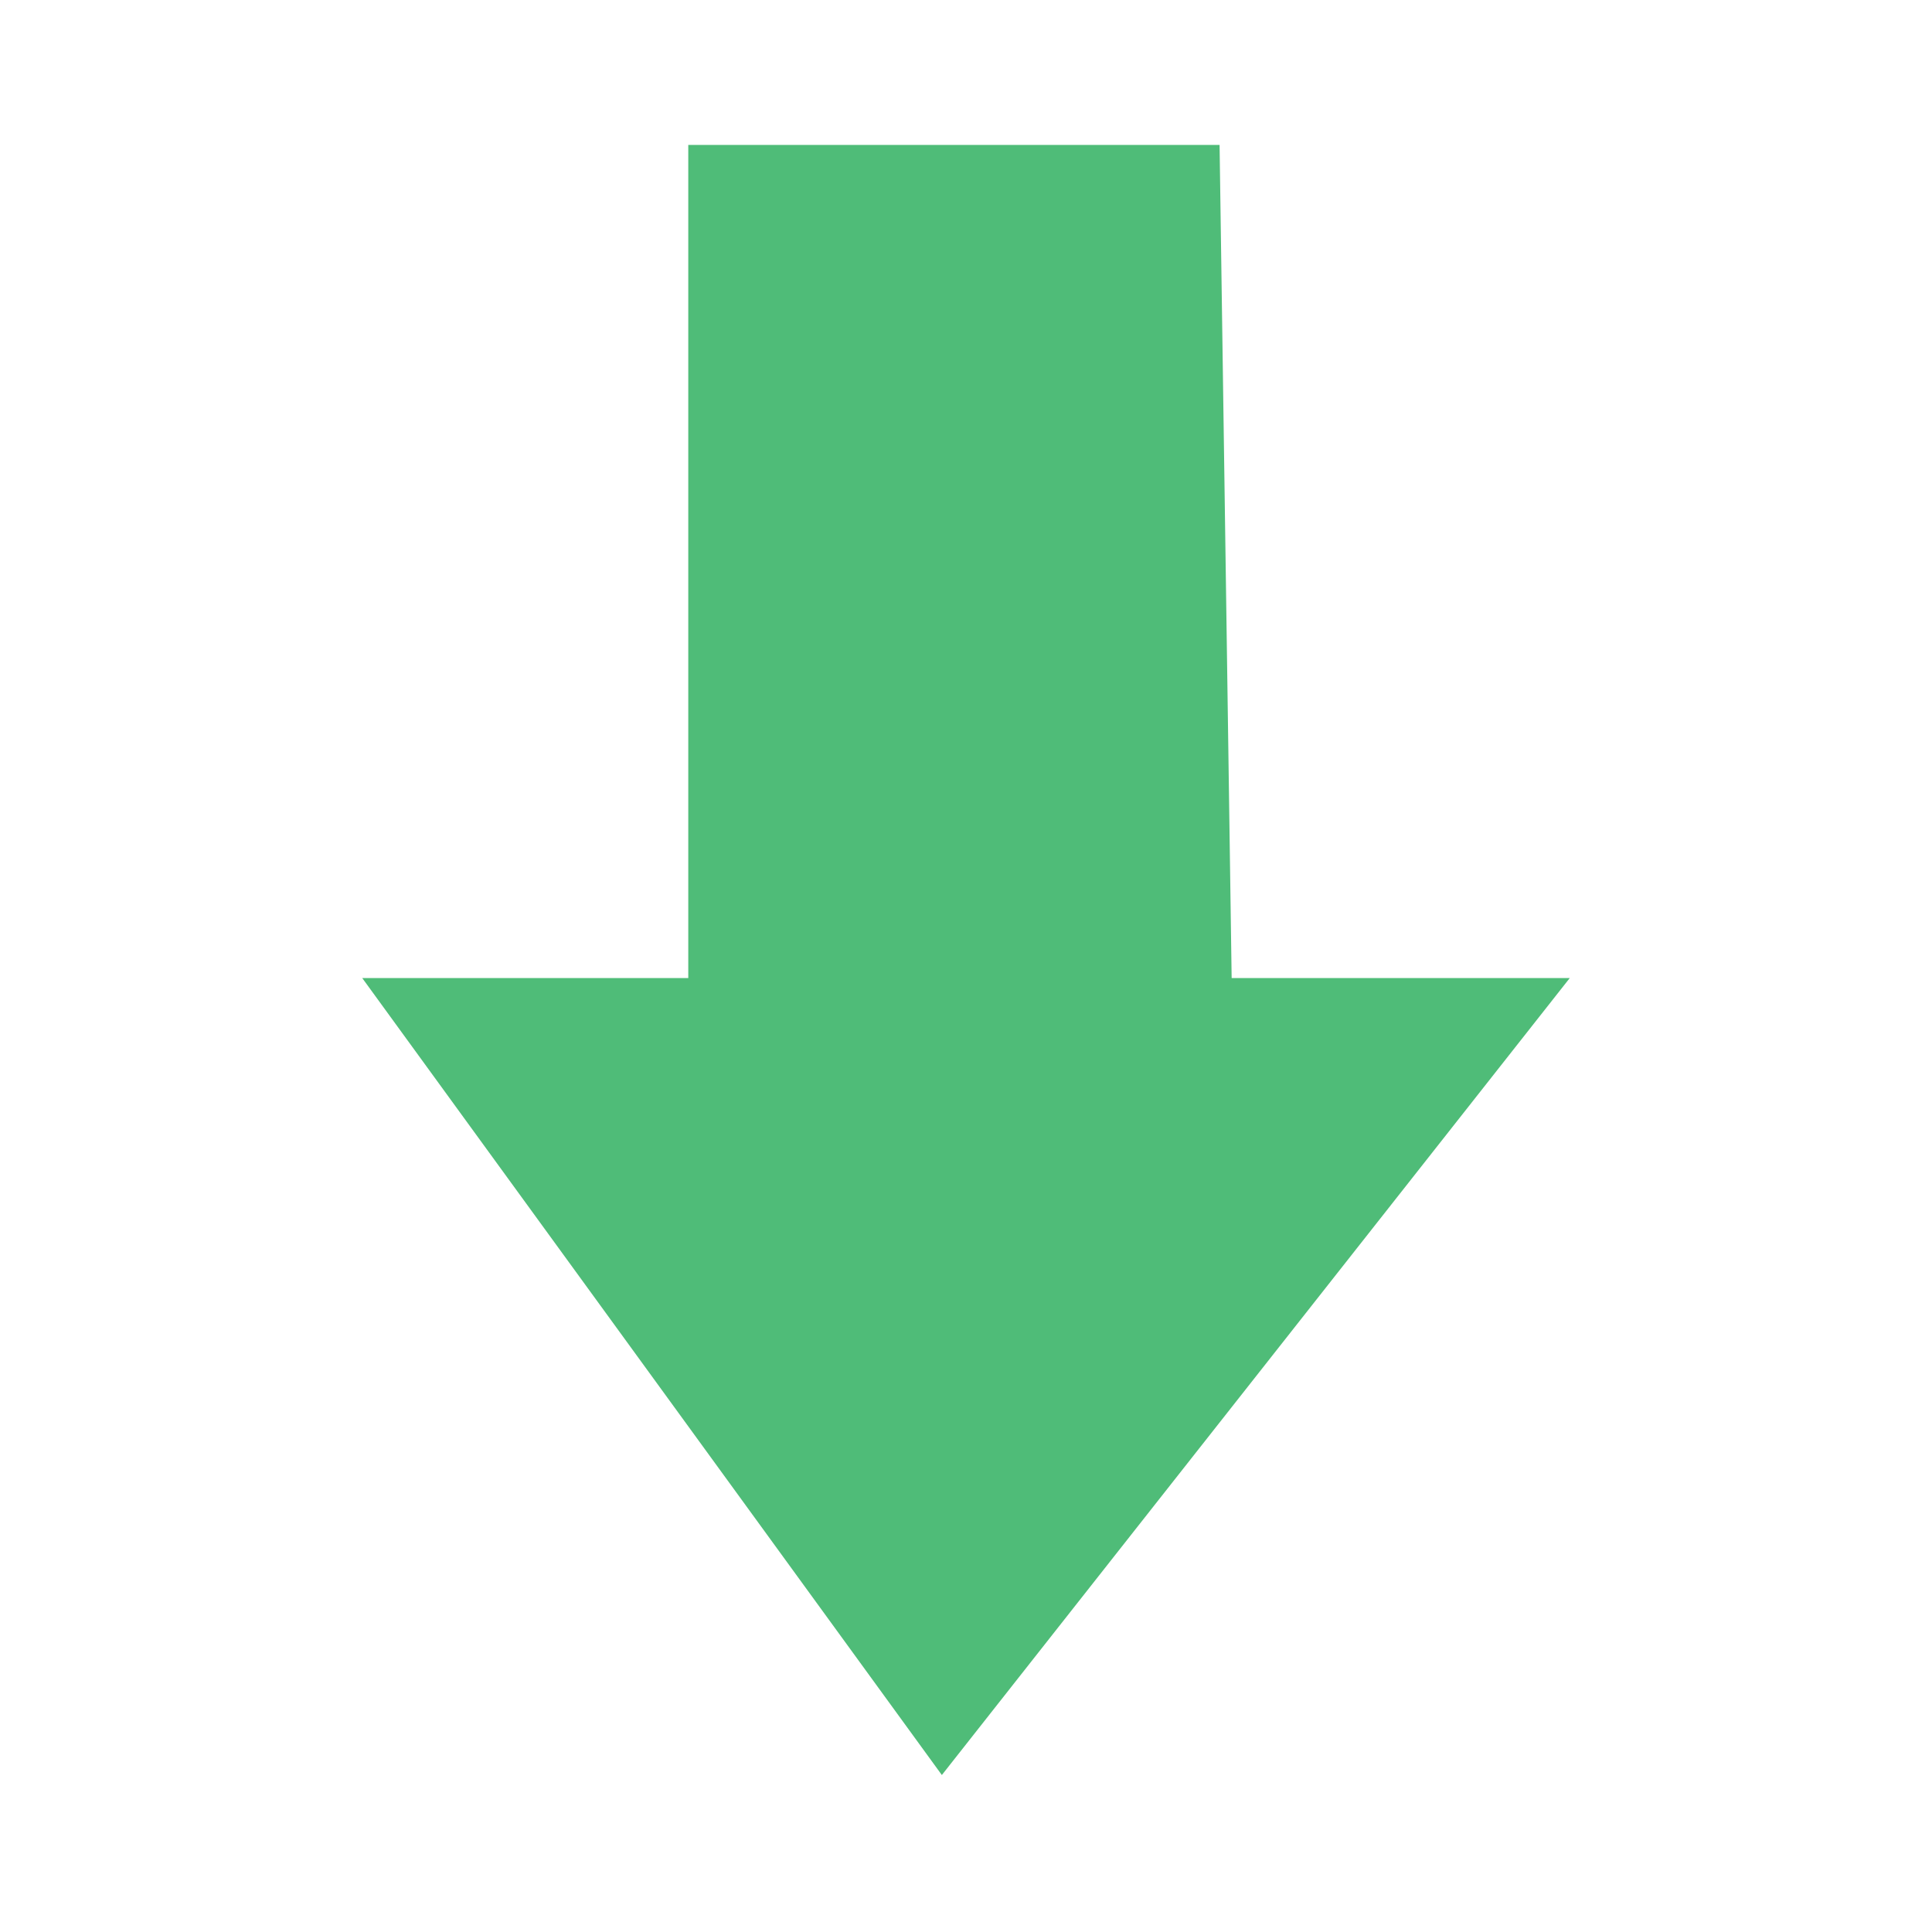
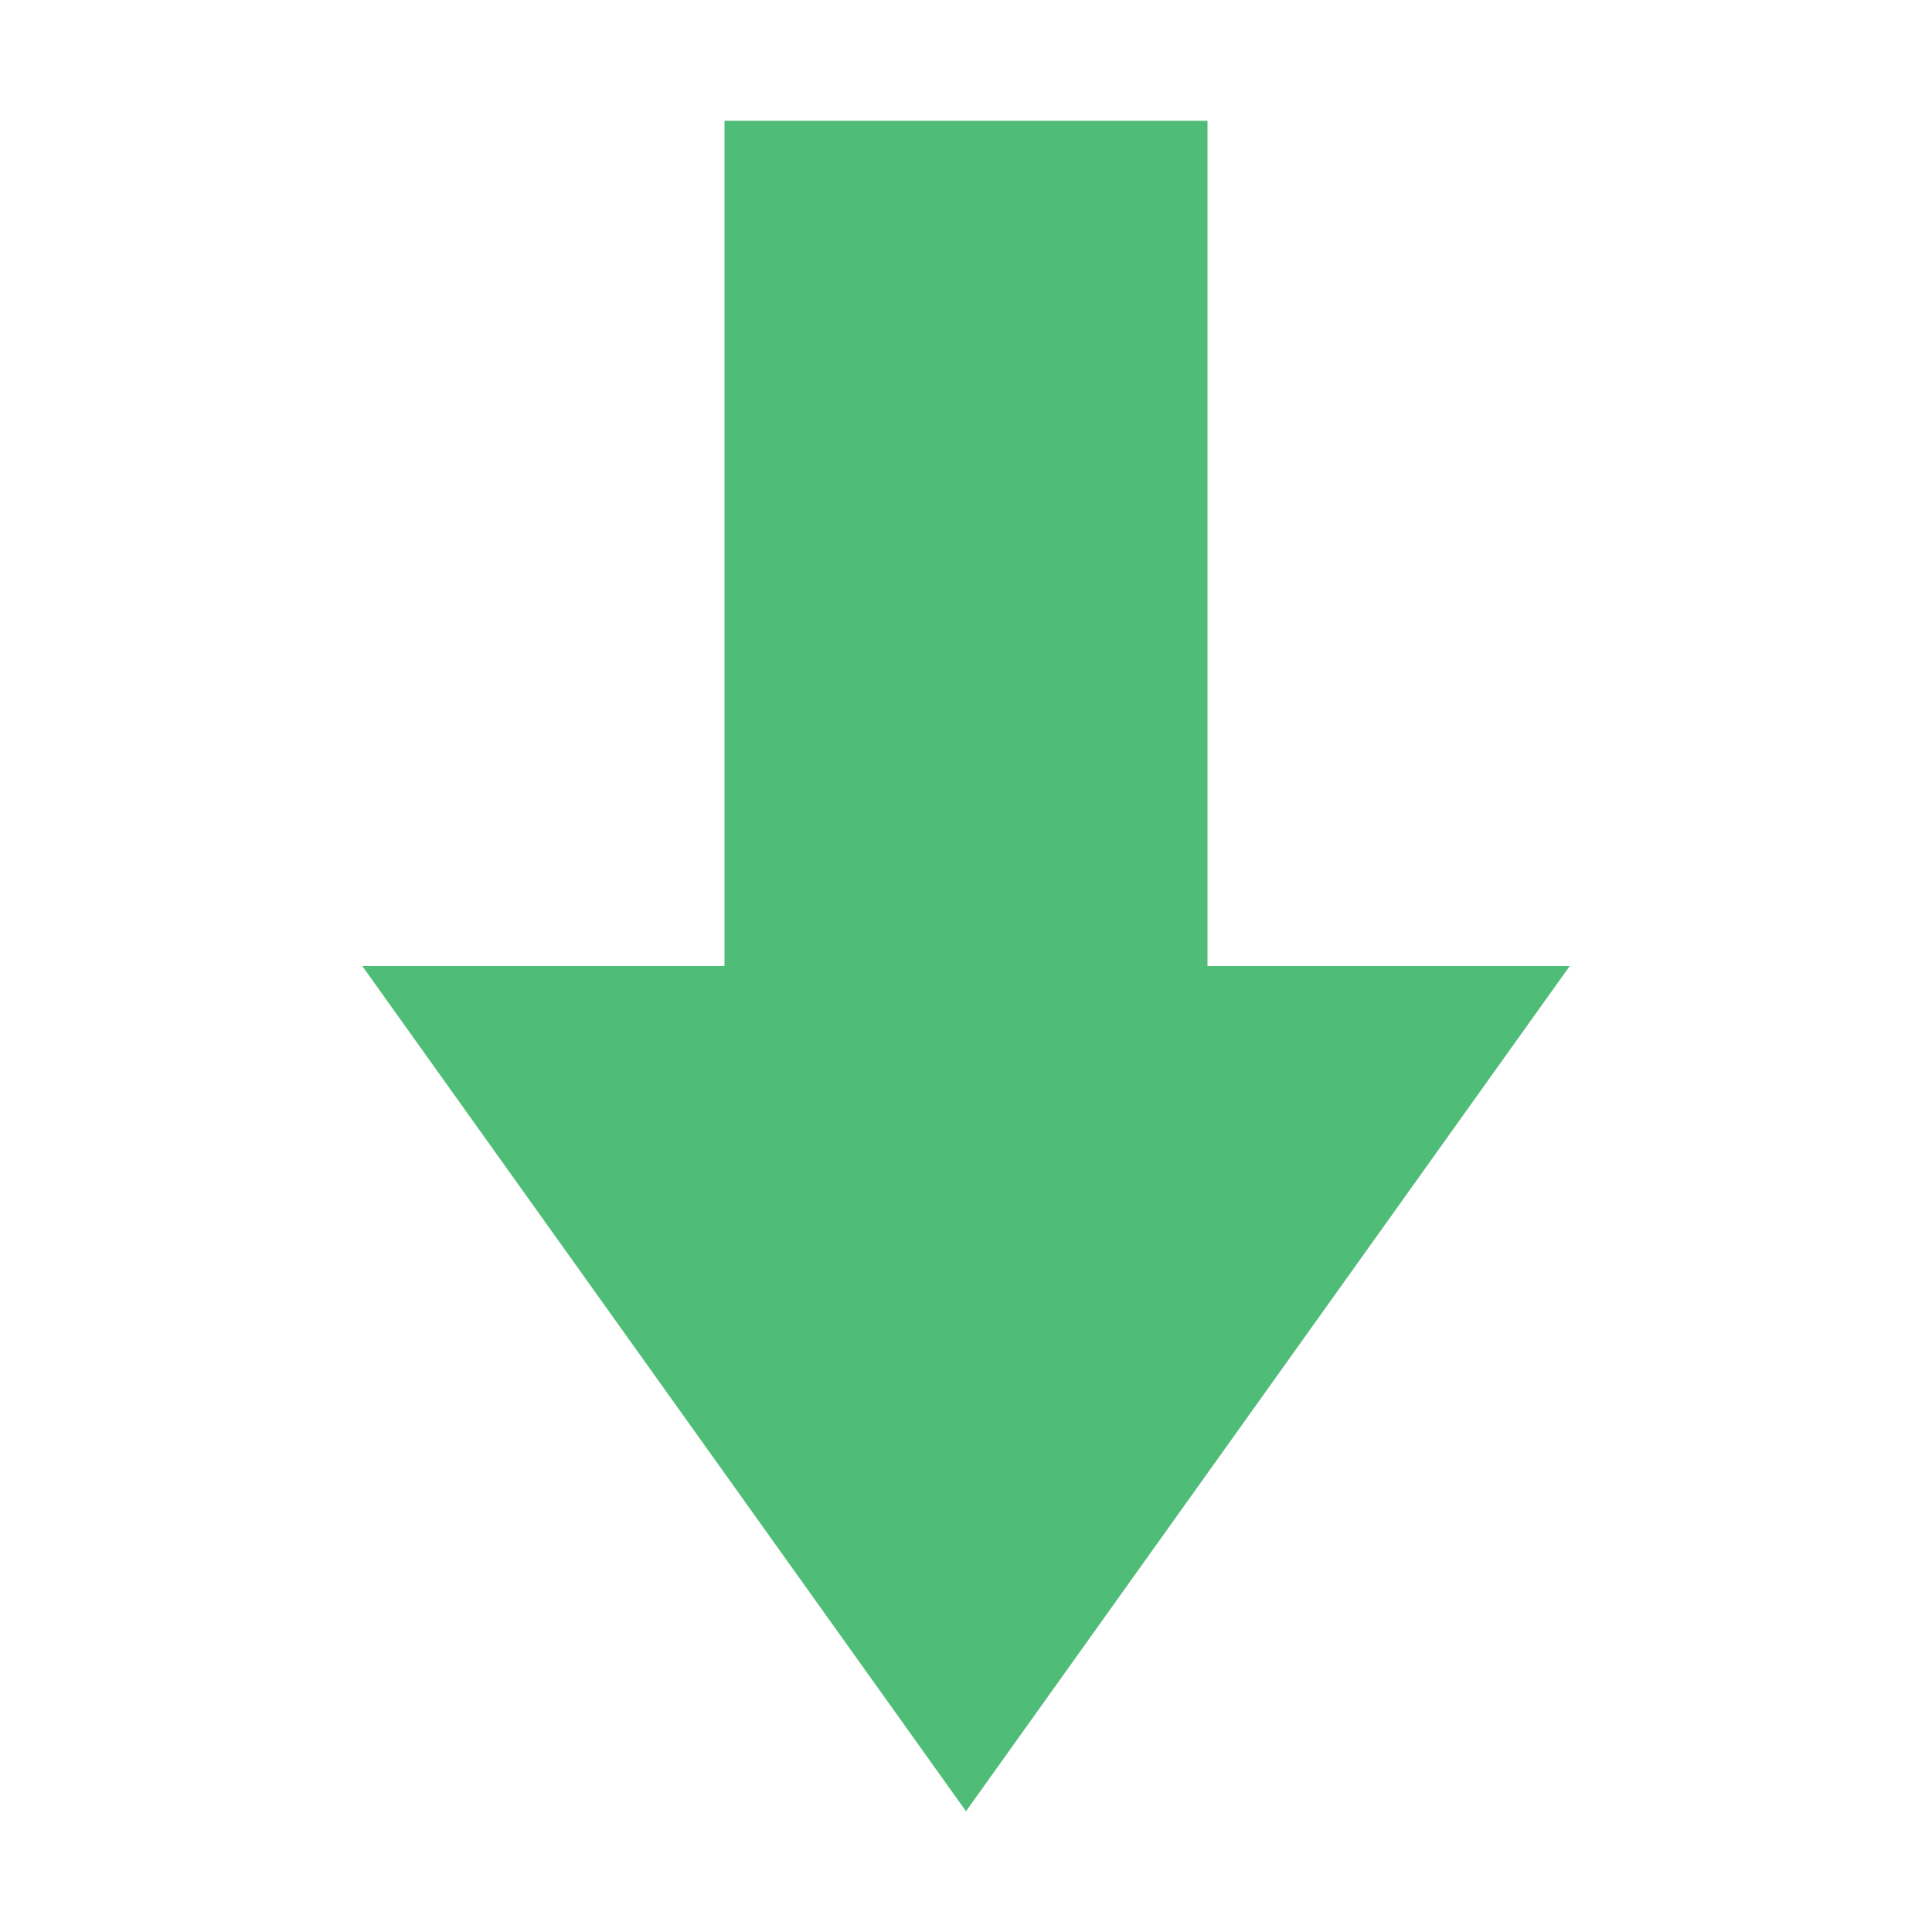
<svg xmlns="http://www.w3.org/2000/svg" version="1.1" id="Layer_2" x="0px" y="0px" viewBox="0 0 16 16" style="enable-background:new 0 0 16 16;" xml:space="preserve">
  <style type="text/css">
	.st0{fill:#4FBC78;}
</style>
-   <polygon class="st0" points="13,8.1 7.8,14.7 3,8.1 5.7,8.1 5.7,1.2 10.1,1.2 10.2,8.1 " />
+   <polygon class="st0" points="13,8 8,15 3,8 6,8 6,1 10,1 10,8 " />
</svg>
